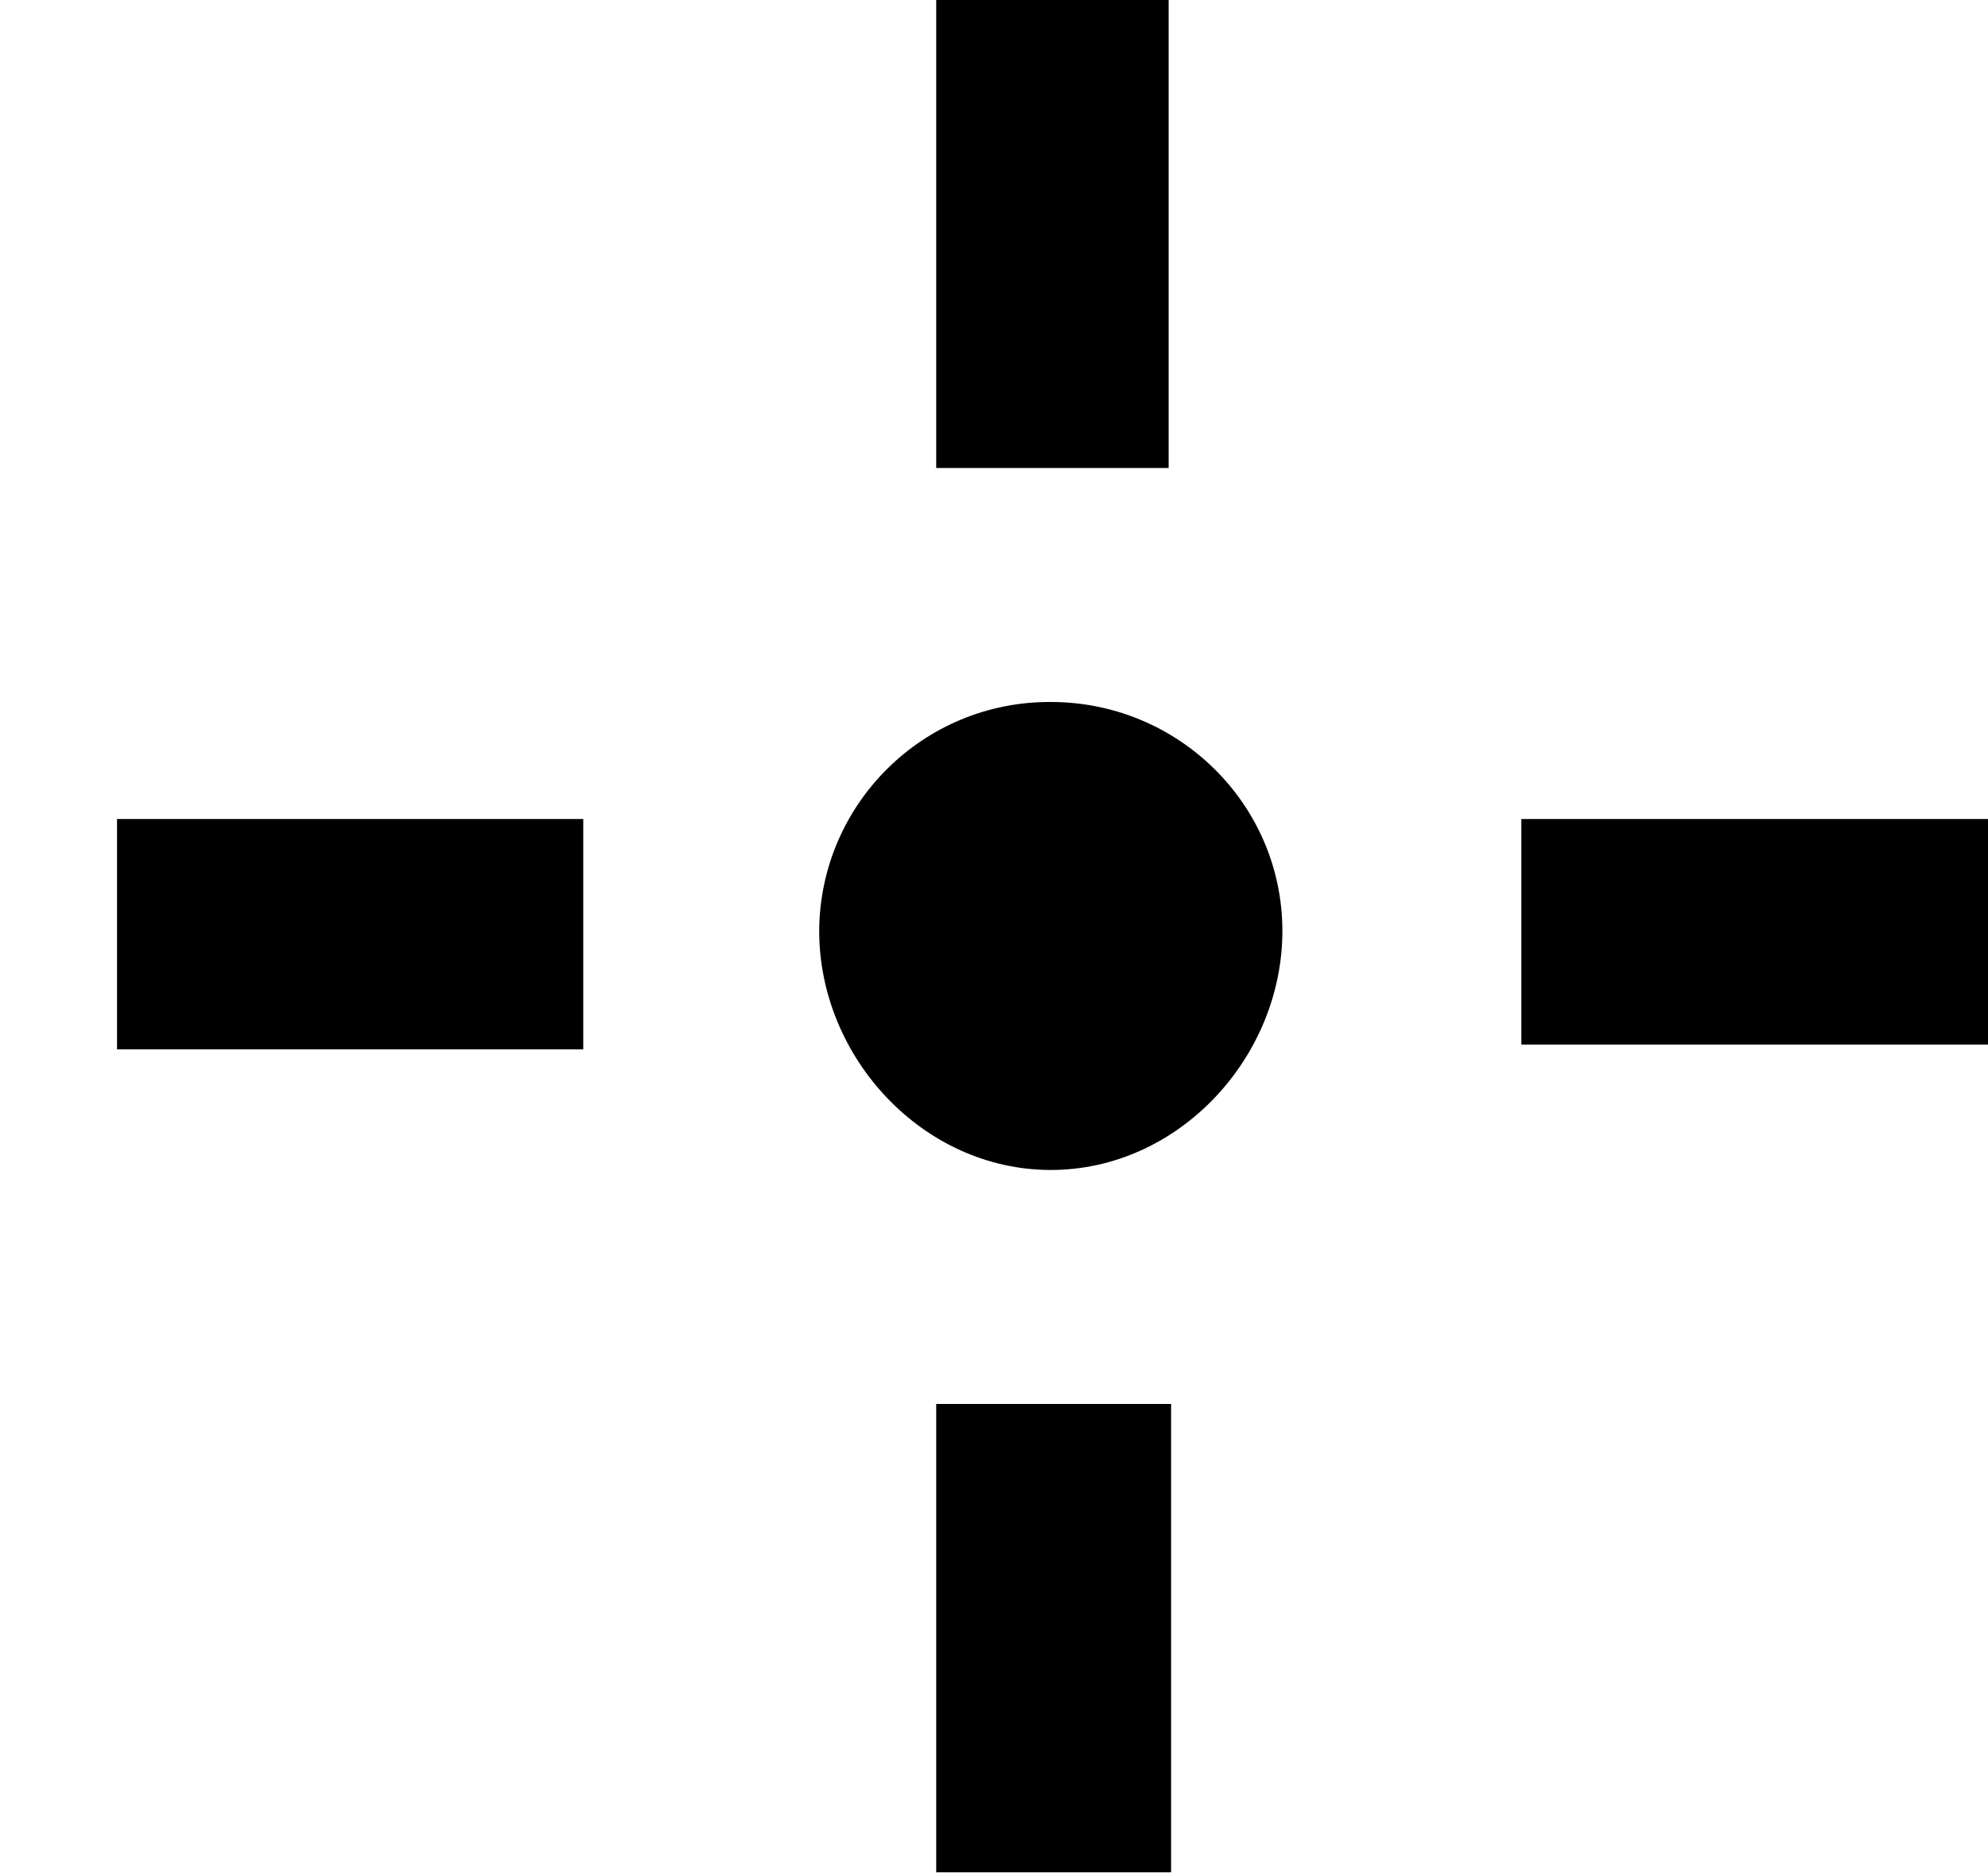
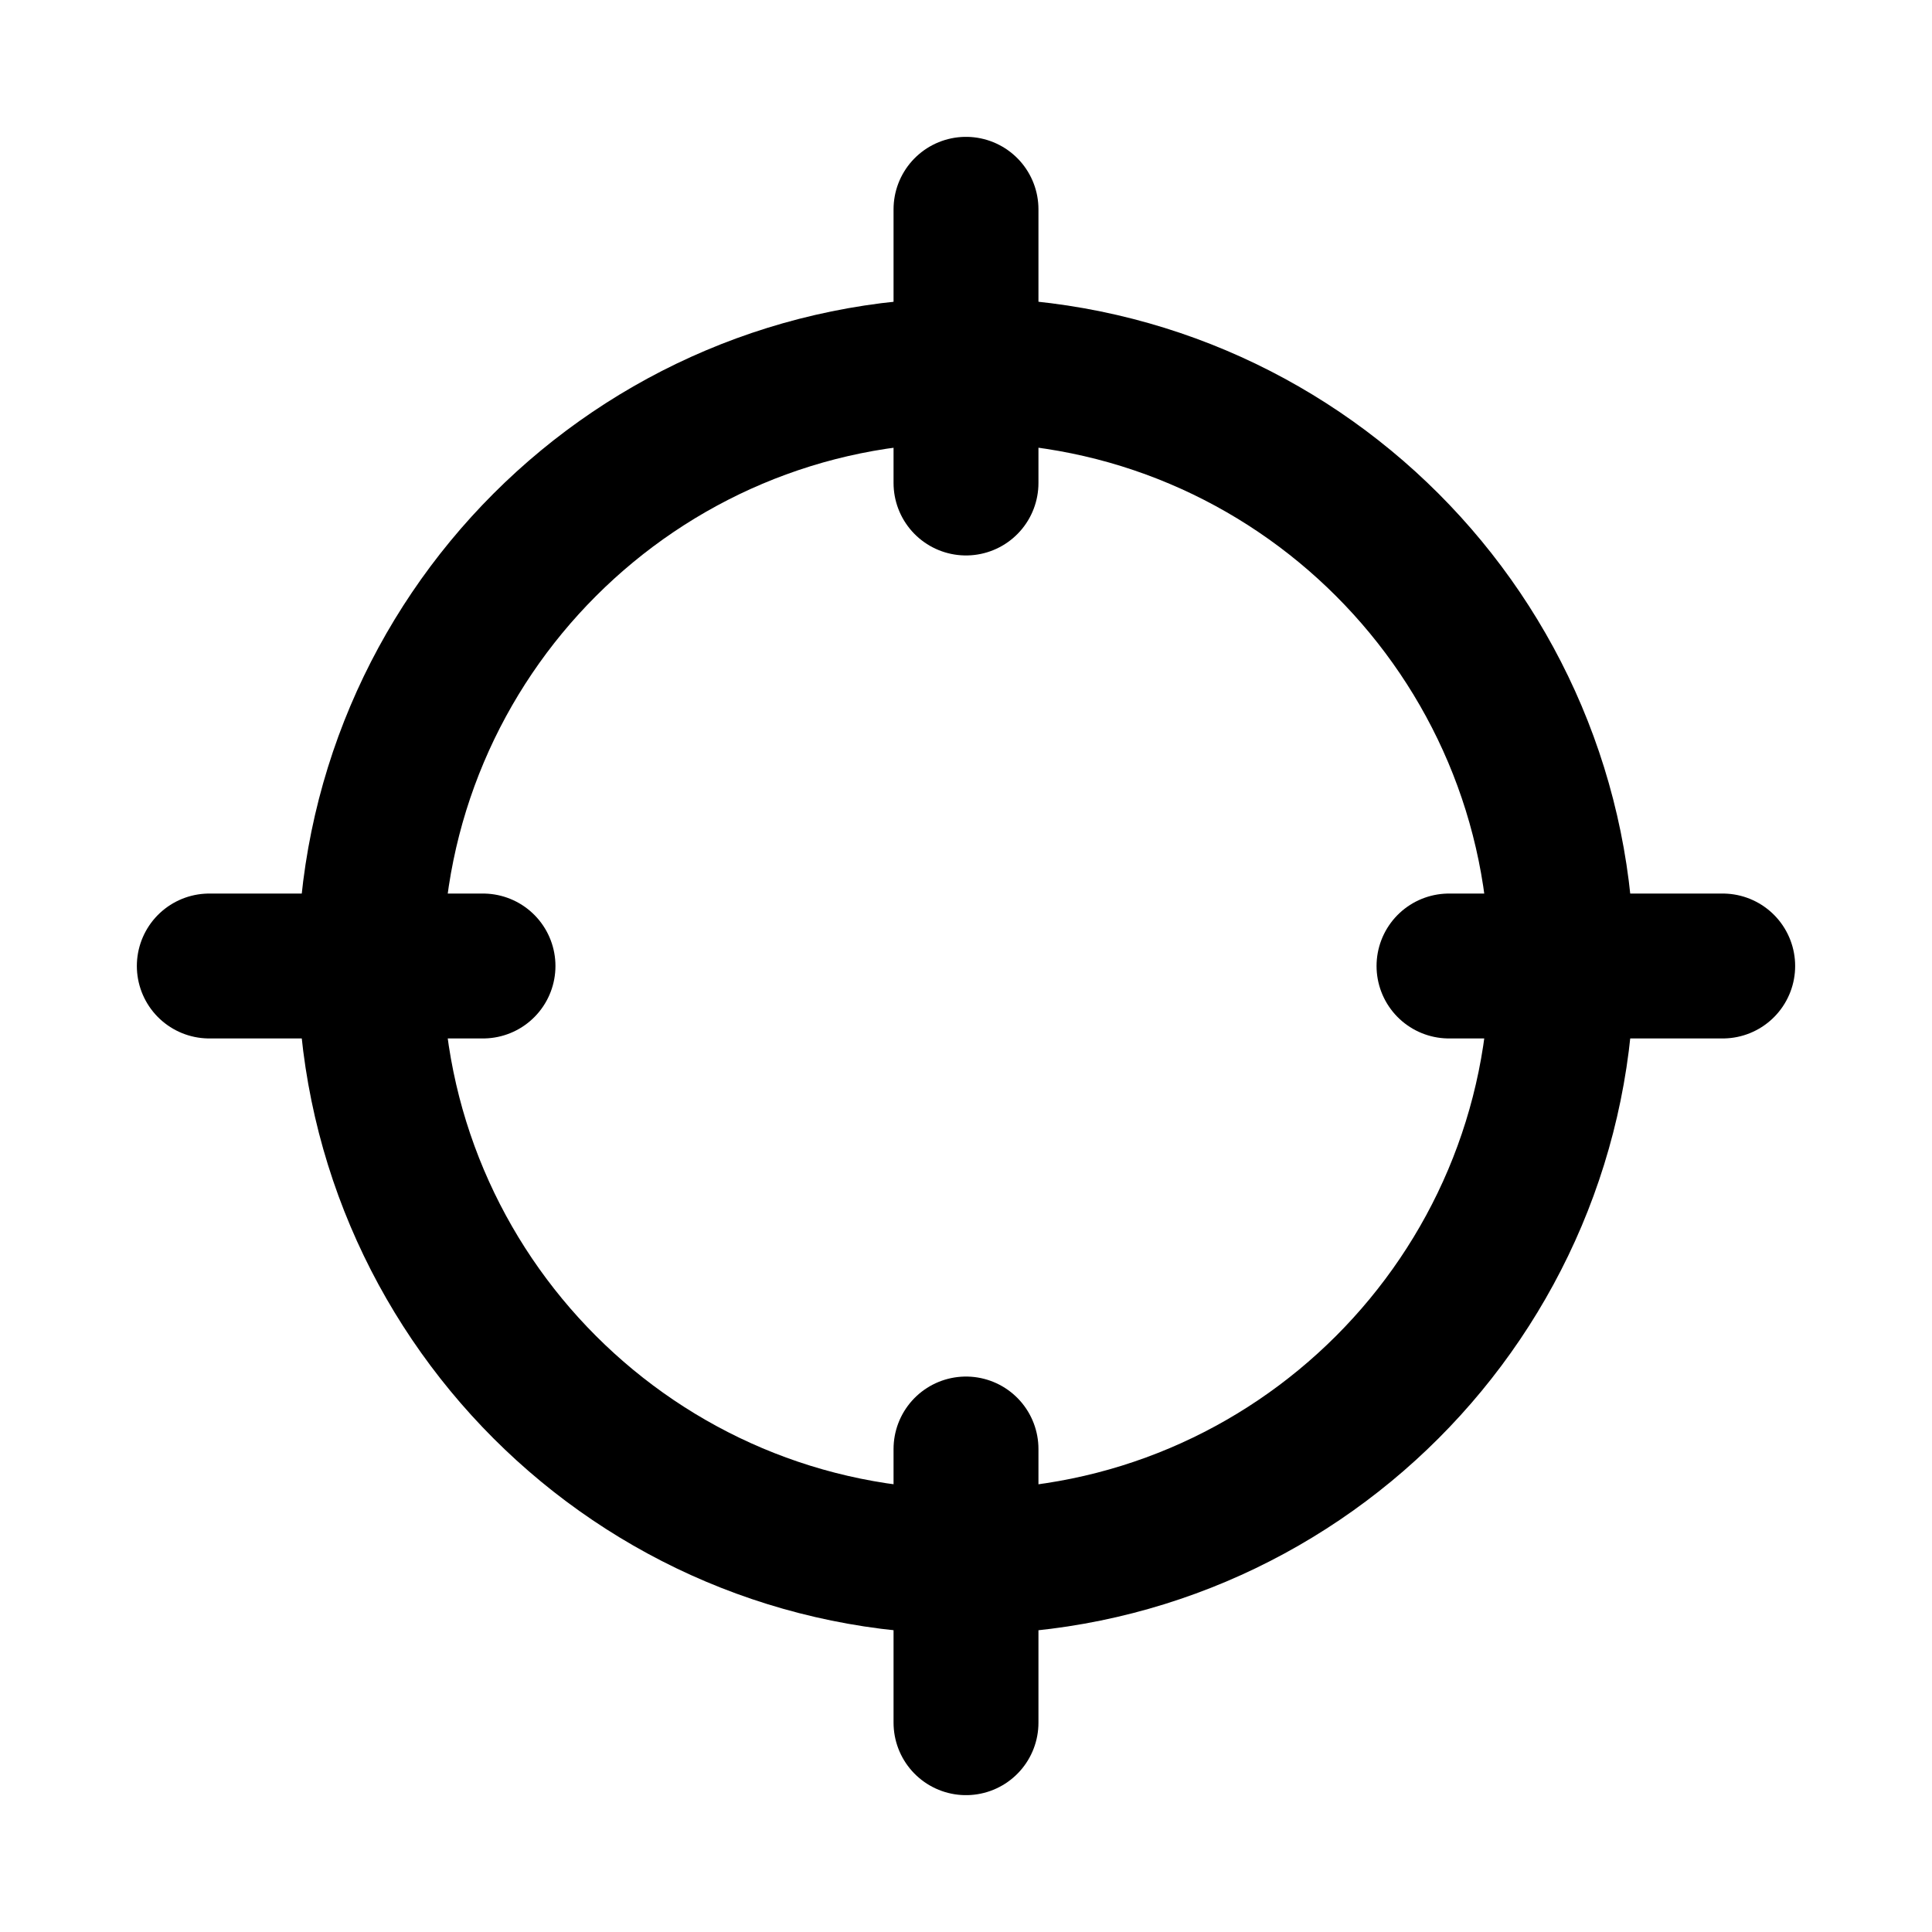
- <svg xmlns="http://www.w3.org/2000/svg" class="icon" width="200px" height="188.41px" viewBox="0 0 1087 1024" version="1.1">
-   <path fill="currentColor" d="M574.548 639.88c69.939 0 126.632-61.556 126.632-130.727 0-69.107-56.693-125.225-126.632-125.225A125.928 125.928 0 0 0 447.916 509.153C447.916 578.26 504.609 639.88 574.548 639.88zM511.904 0h127.08v255.952H511.904zM511.904 767.856v256.144h128.424V767.856H511.904zM63.988 447.916h254.928v125.992H63.988zM831.844 447.916v123.369h255.312V447.916H831.844z" />
+ <svg xmlns="http://www.w3.org/2000/svg" viewBox="0 0 24 24" fill="none" stroke="currentColor" stroke-width="1.8" stroke-linecap="round" stroke-linejoin="round">
+   <circle cx="12" cy="12" r="7.4" />
+   <path d="M12 2.6v3.4" />
+   <path d="M12 18v3.4" />
+   <path d="M2.6 12H6" />
+   <path d="M18 12h3.4" />
</svg>
